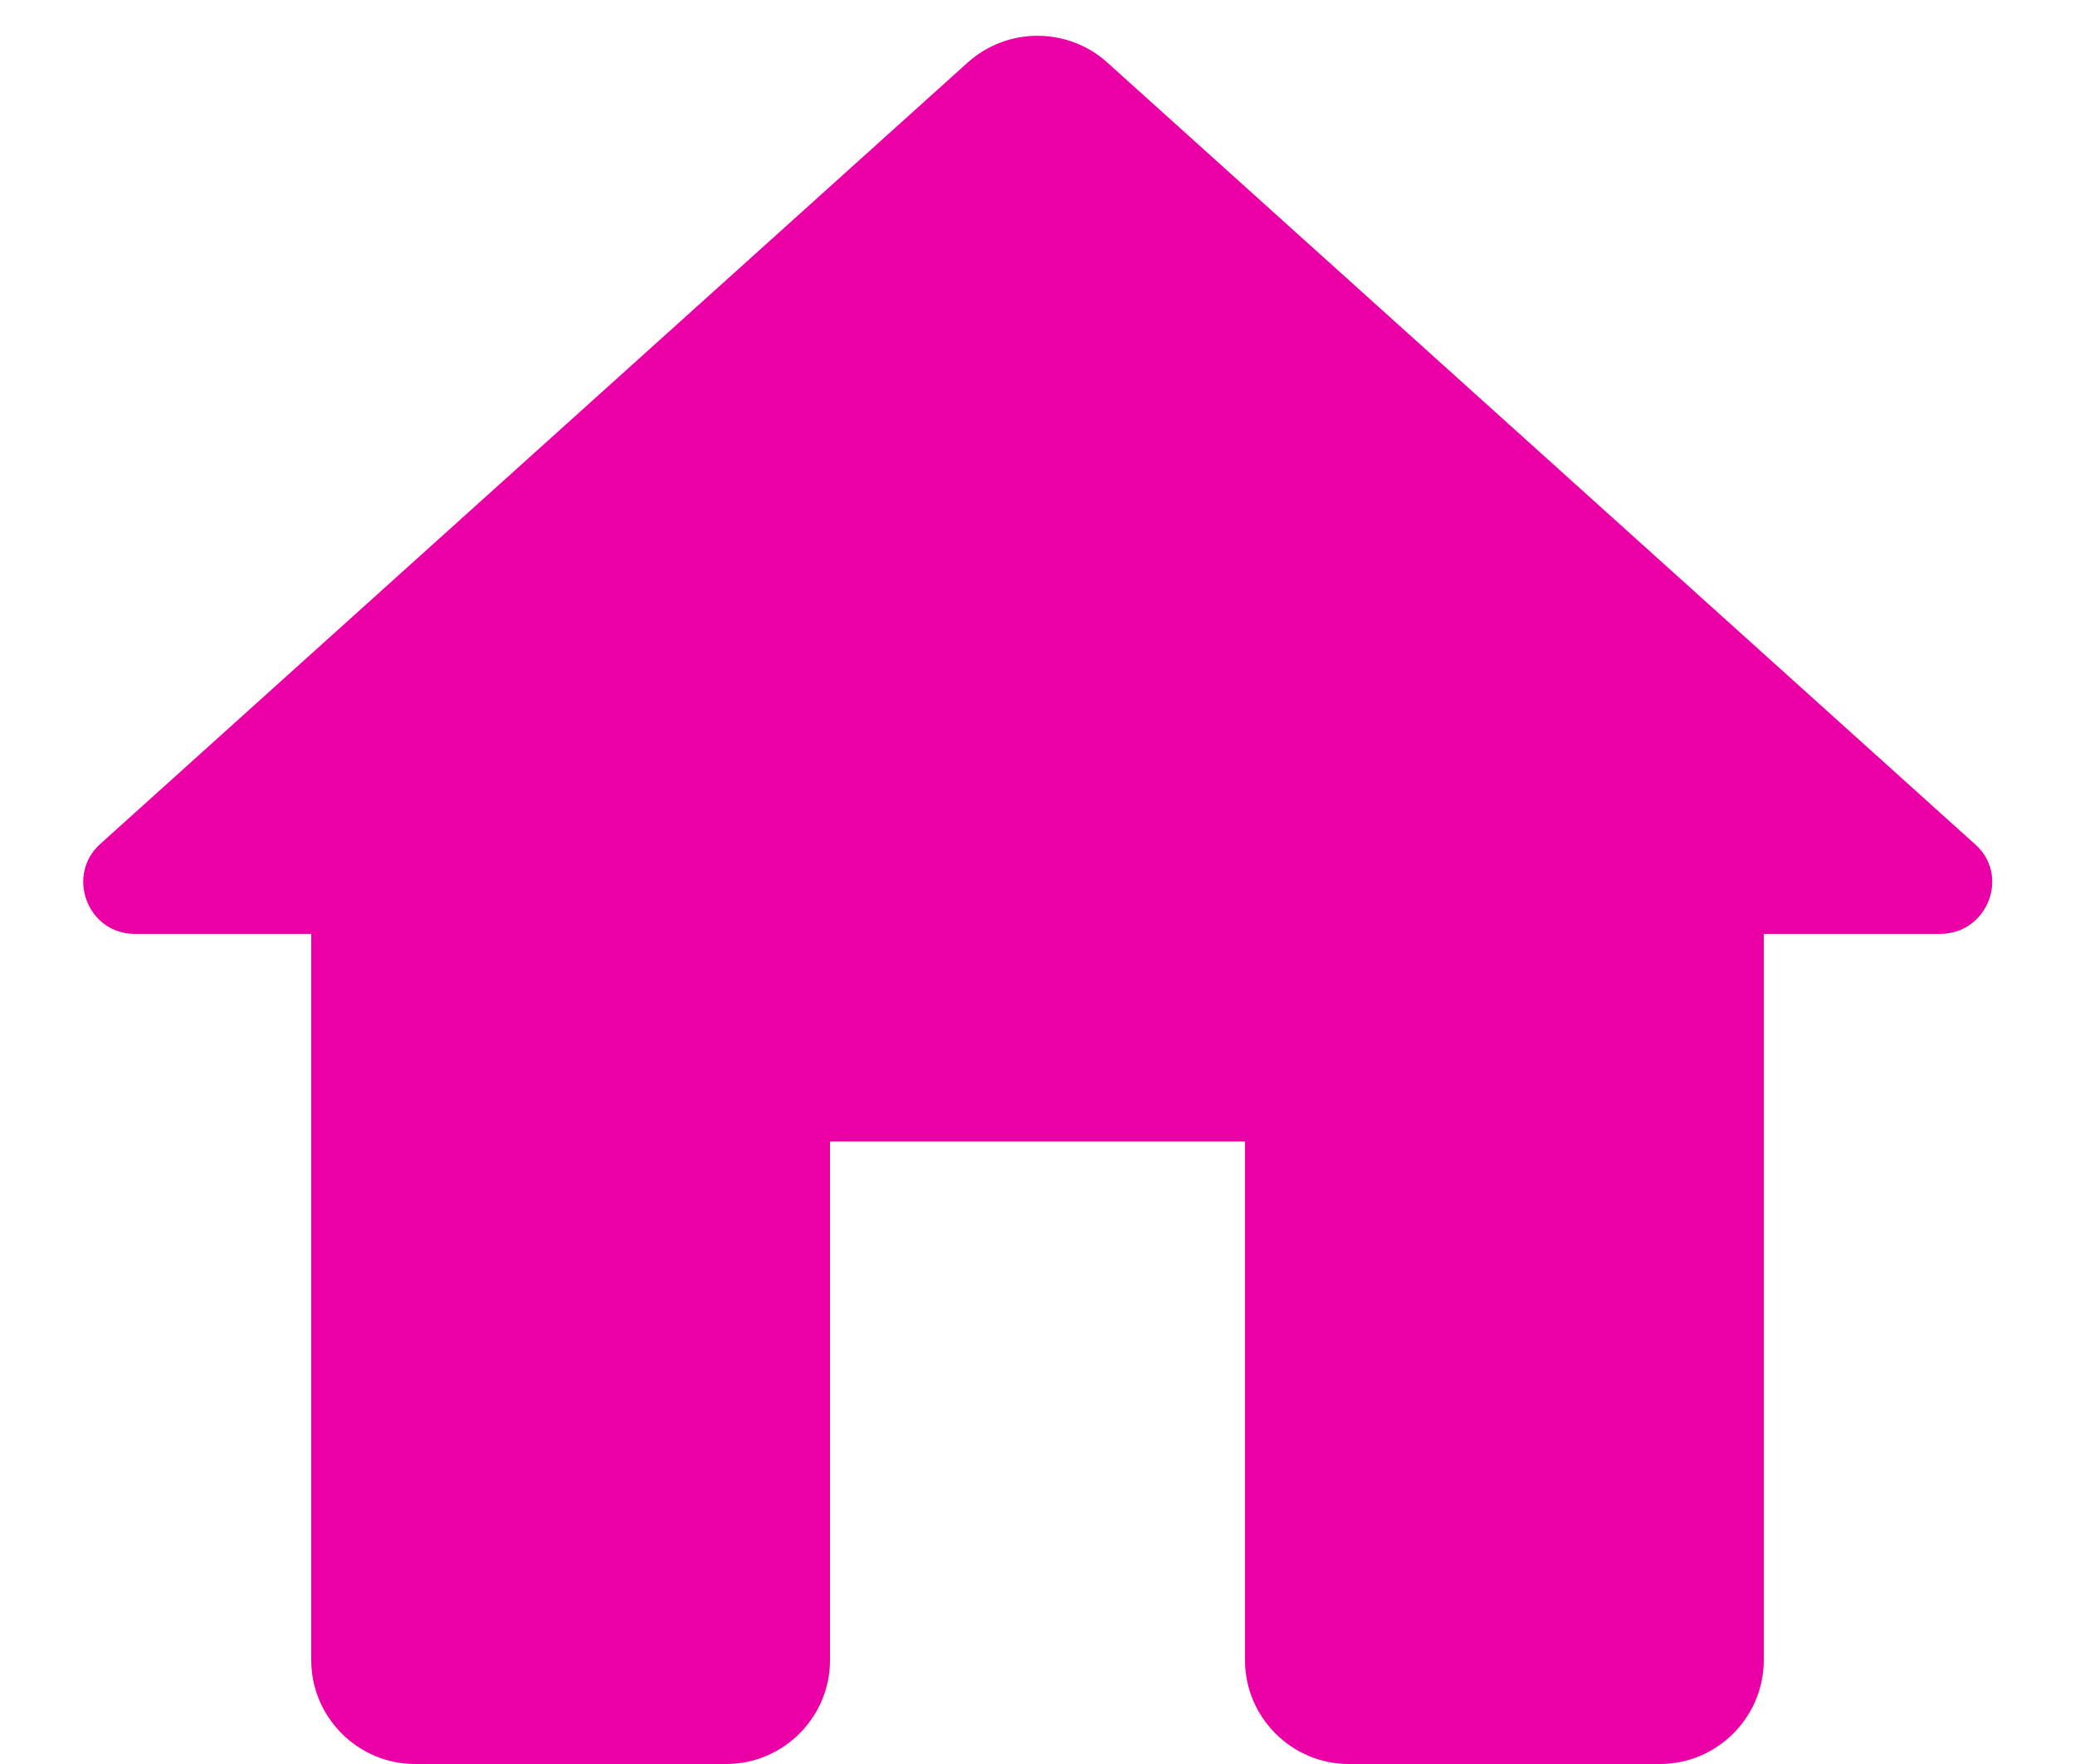
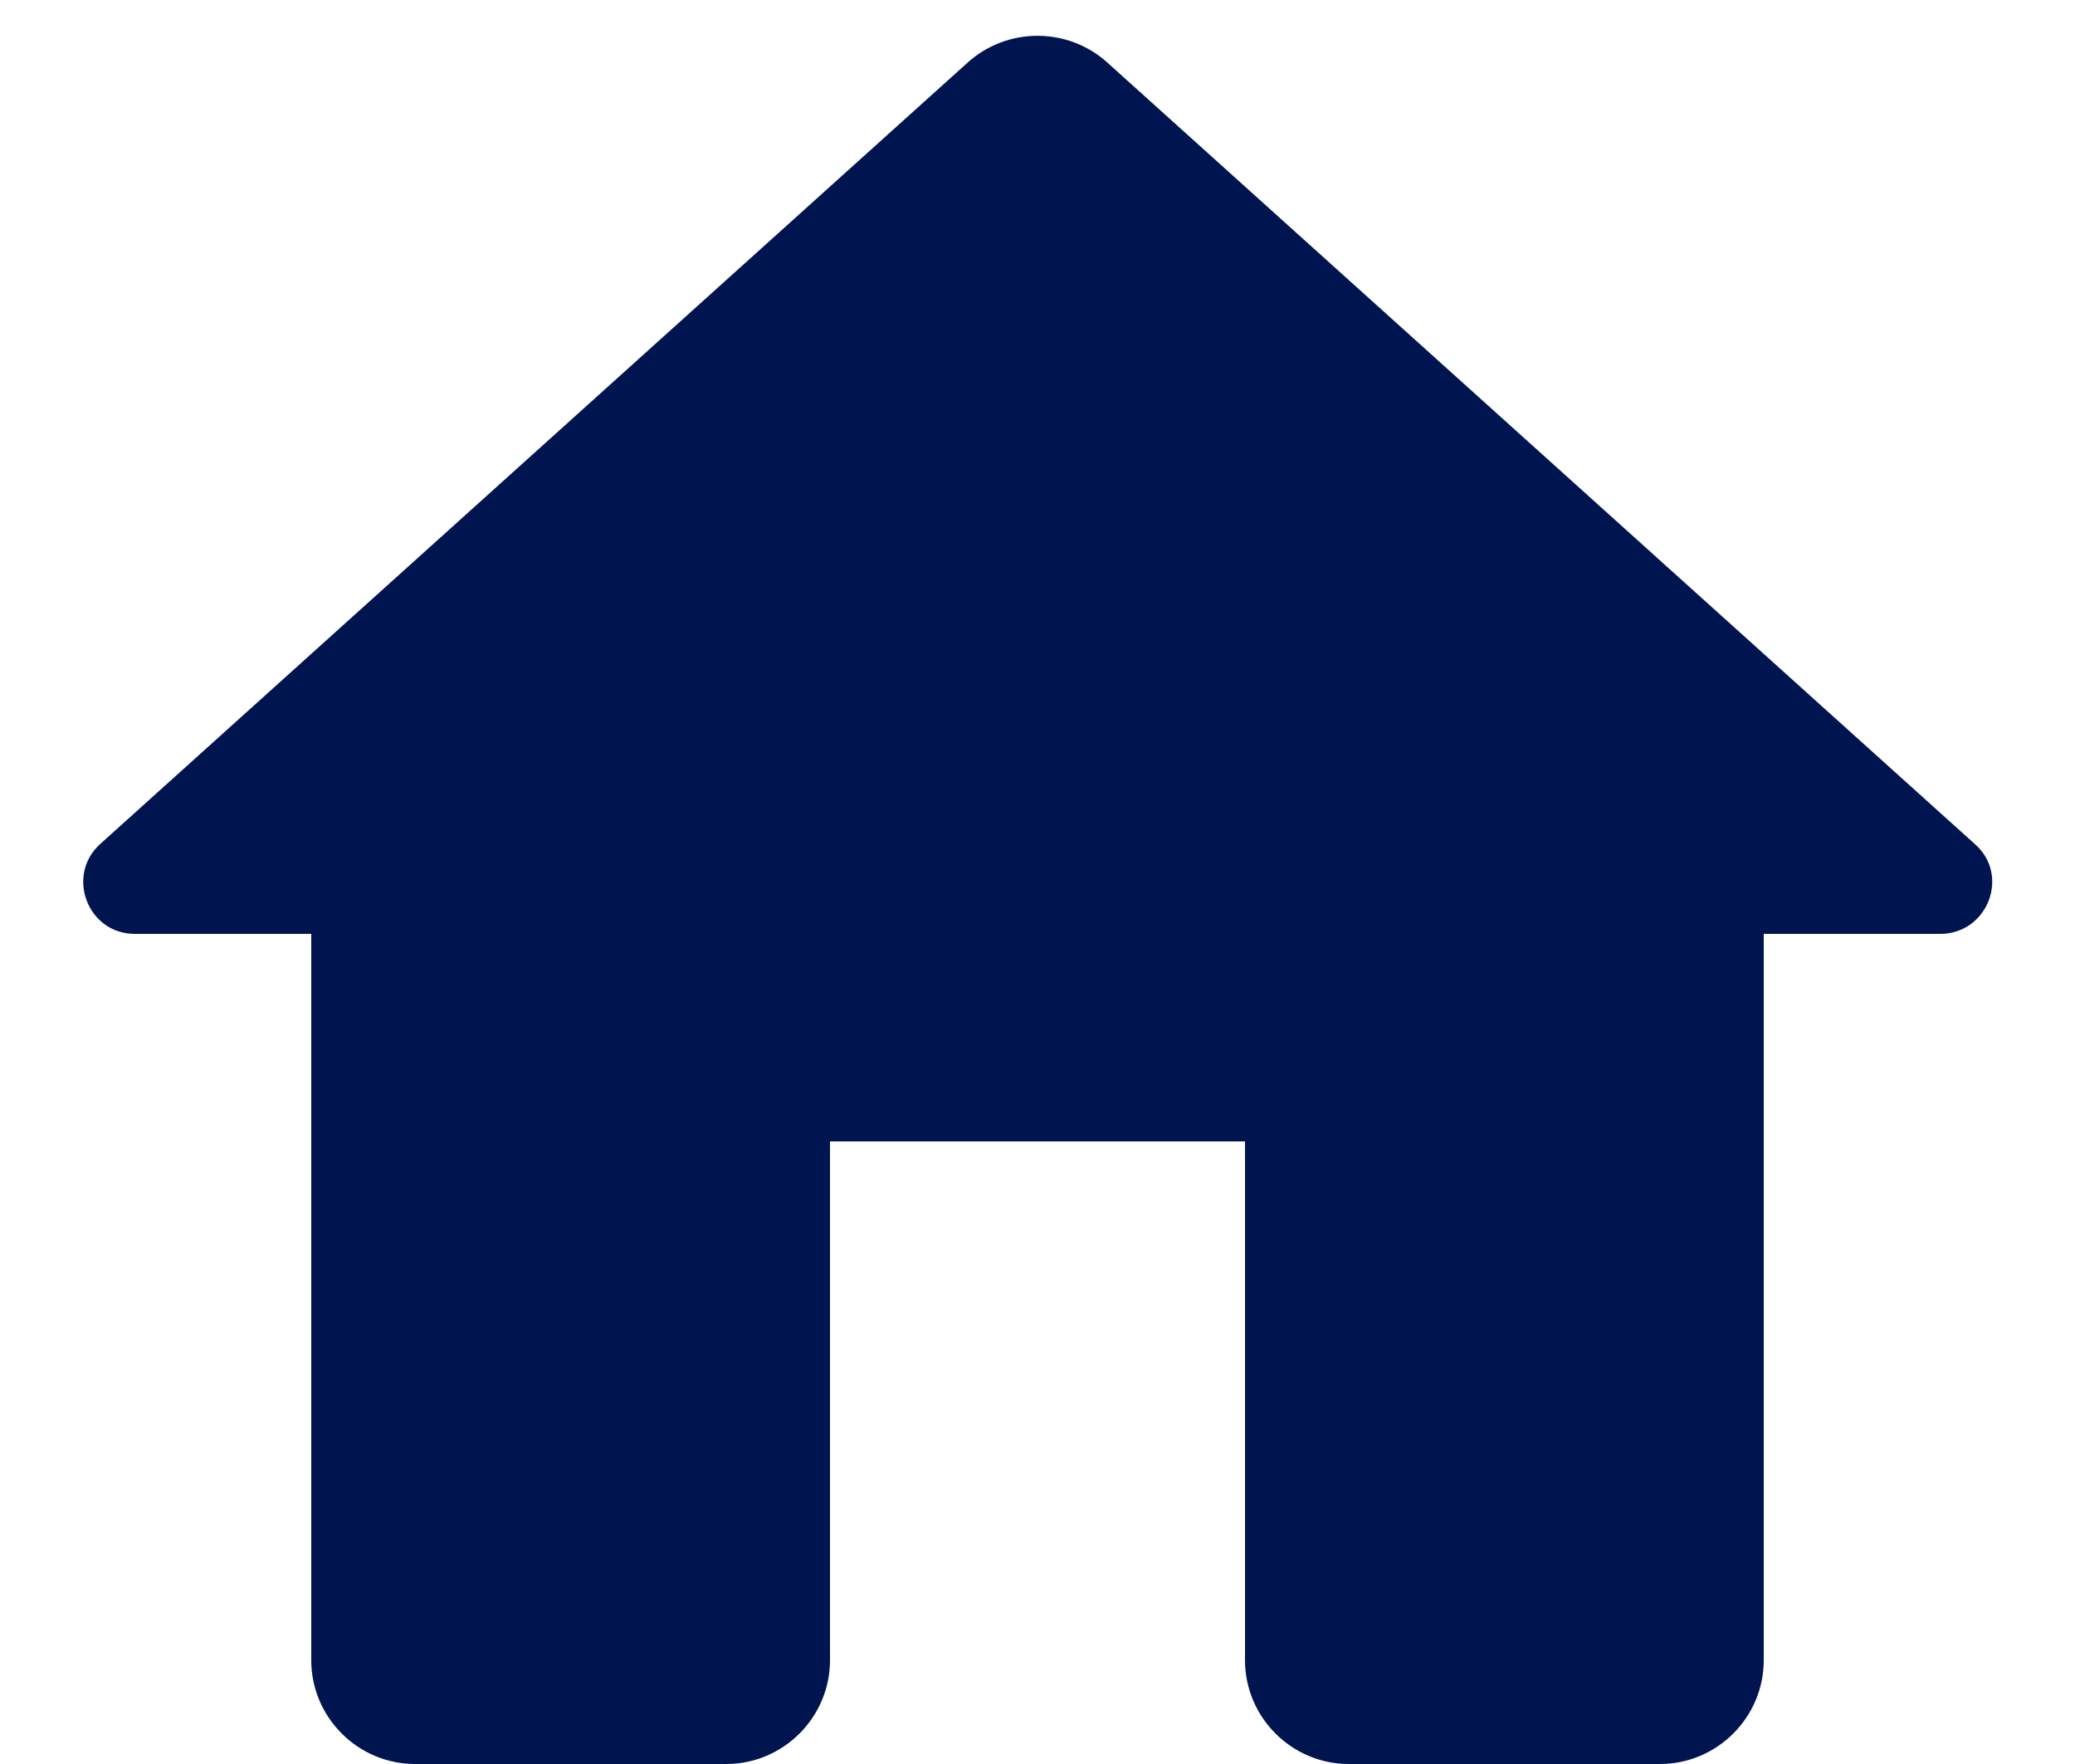
<svg xmlns="http://www.w3.org/2000/svg" fill="EA00A5" width="20px" height="17px" viewBox="0 0 20 17" version="1.1">
  <g id="Icons" stroke="none" stroke-width="1" fill="none" fill-rule="evenodd">
    <g id="Rounded" transform="translate(-816, -289)">
      <g id="Action" transform="translate(100, 100)">
        <g id="-Round-/-Action-/-home" transform="translate(714, 186)">
          <g transform="translate(0, 0)">
            <polygon id="Path" points="0 0 24 0 24 24 0 24" />
-             <path d="M10,19 L10,14 L14,14 L14,19 C14,19.55 14.45,20 15,20 L18,20 C18.55,20 19,19.55 19,19 L19,12 L20.7,12 C21.16,12 21.38,11.43 21.03,11.13 L12.67,3.6 C12.29,3.26 11.71,3.26 11.33,3.6 L2.97,11.13 C2.63,11.43 2.84,12 3.3,12 L5,12 L5,19 C5,19.55 5.45,20 6,20 L9,20 C9.55,20 10,19.55 10,19 Z" id="🔹Icon-Color" fill="#EA00A5" />
+             <path d="M10,19 L10,14 L14,14 L14,19 C14,19.55 14.45,20 15,20 L18,20 C18.55,20 19,19.55 19,19 L19,12 L20.7,12 C21.16,12 21.38,11.43 21.03,11.13 L12.67,3.6 C12.29,3.26 11.71,3.26 11.33,3.6 L2.97,11.13 C2.63,11.43 2.84,12 3.3,12 L5,12 L5,19 C5,19.55 5.45,20 6,20 L9,20 C9.55,20 10,19.55 10,19 Z" id="🔹Icon-Color" fill="#001550" />
          </g>
        </g>
      </g>
    </g>
  </g>
</svg>
